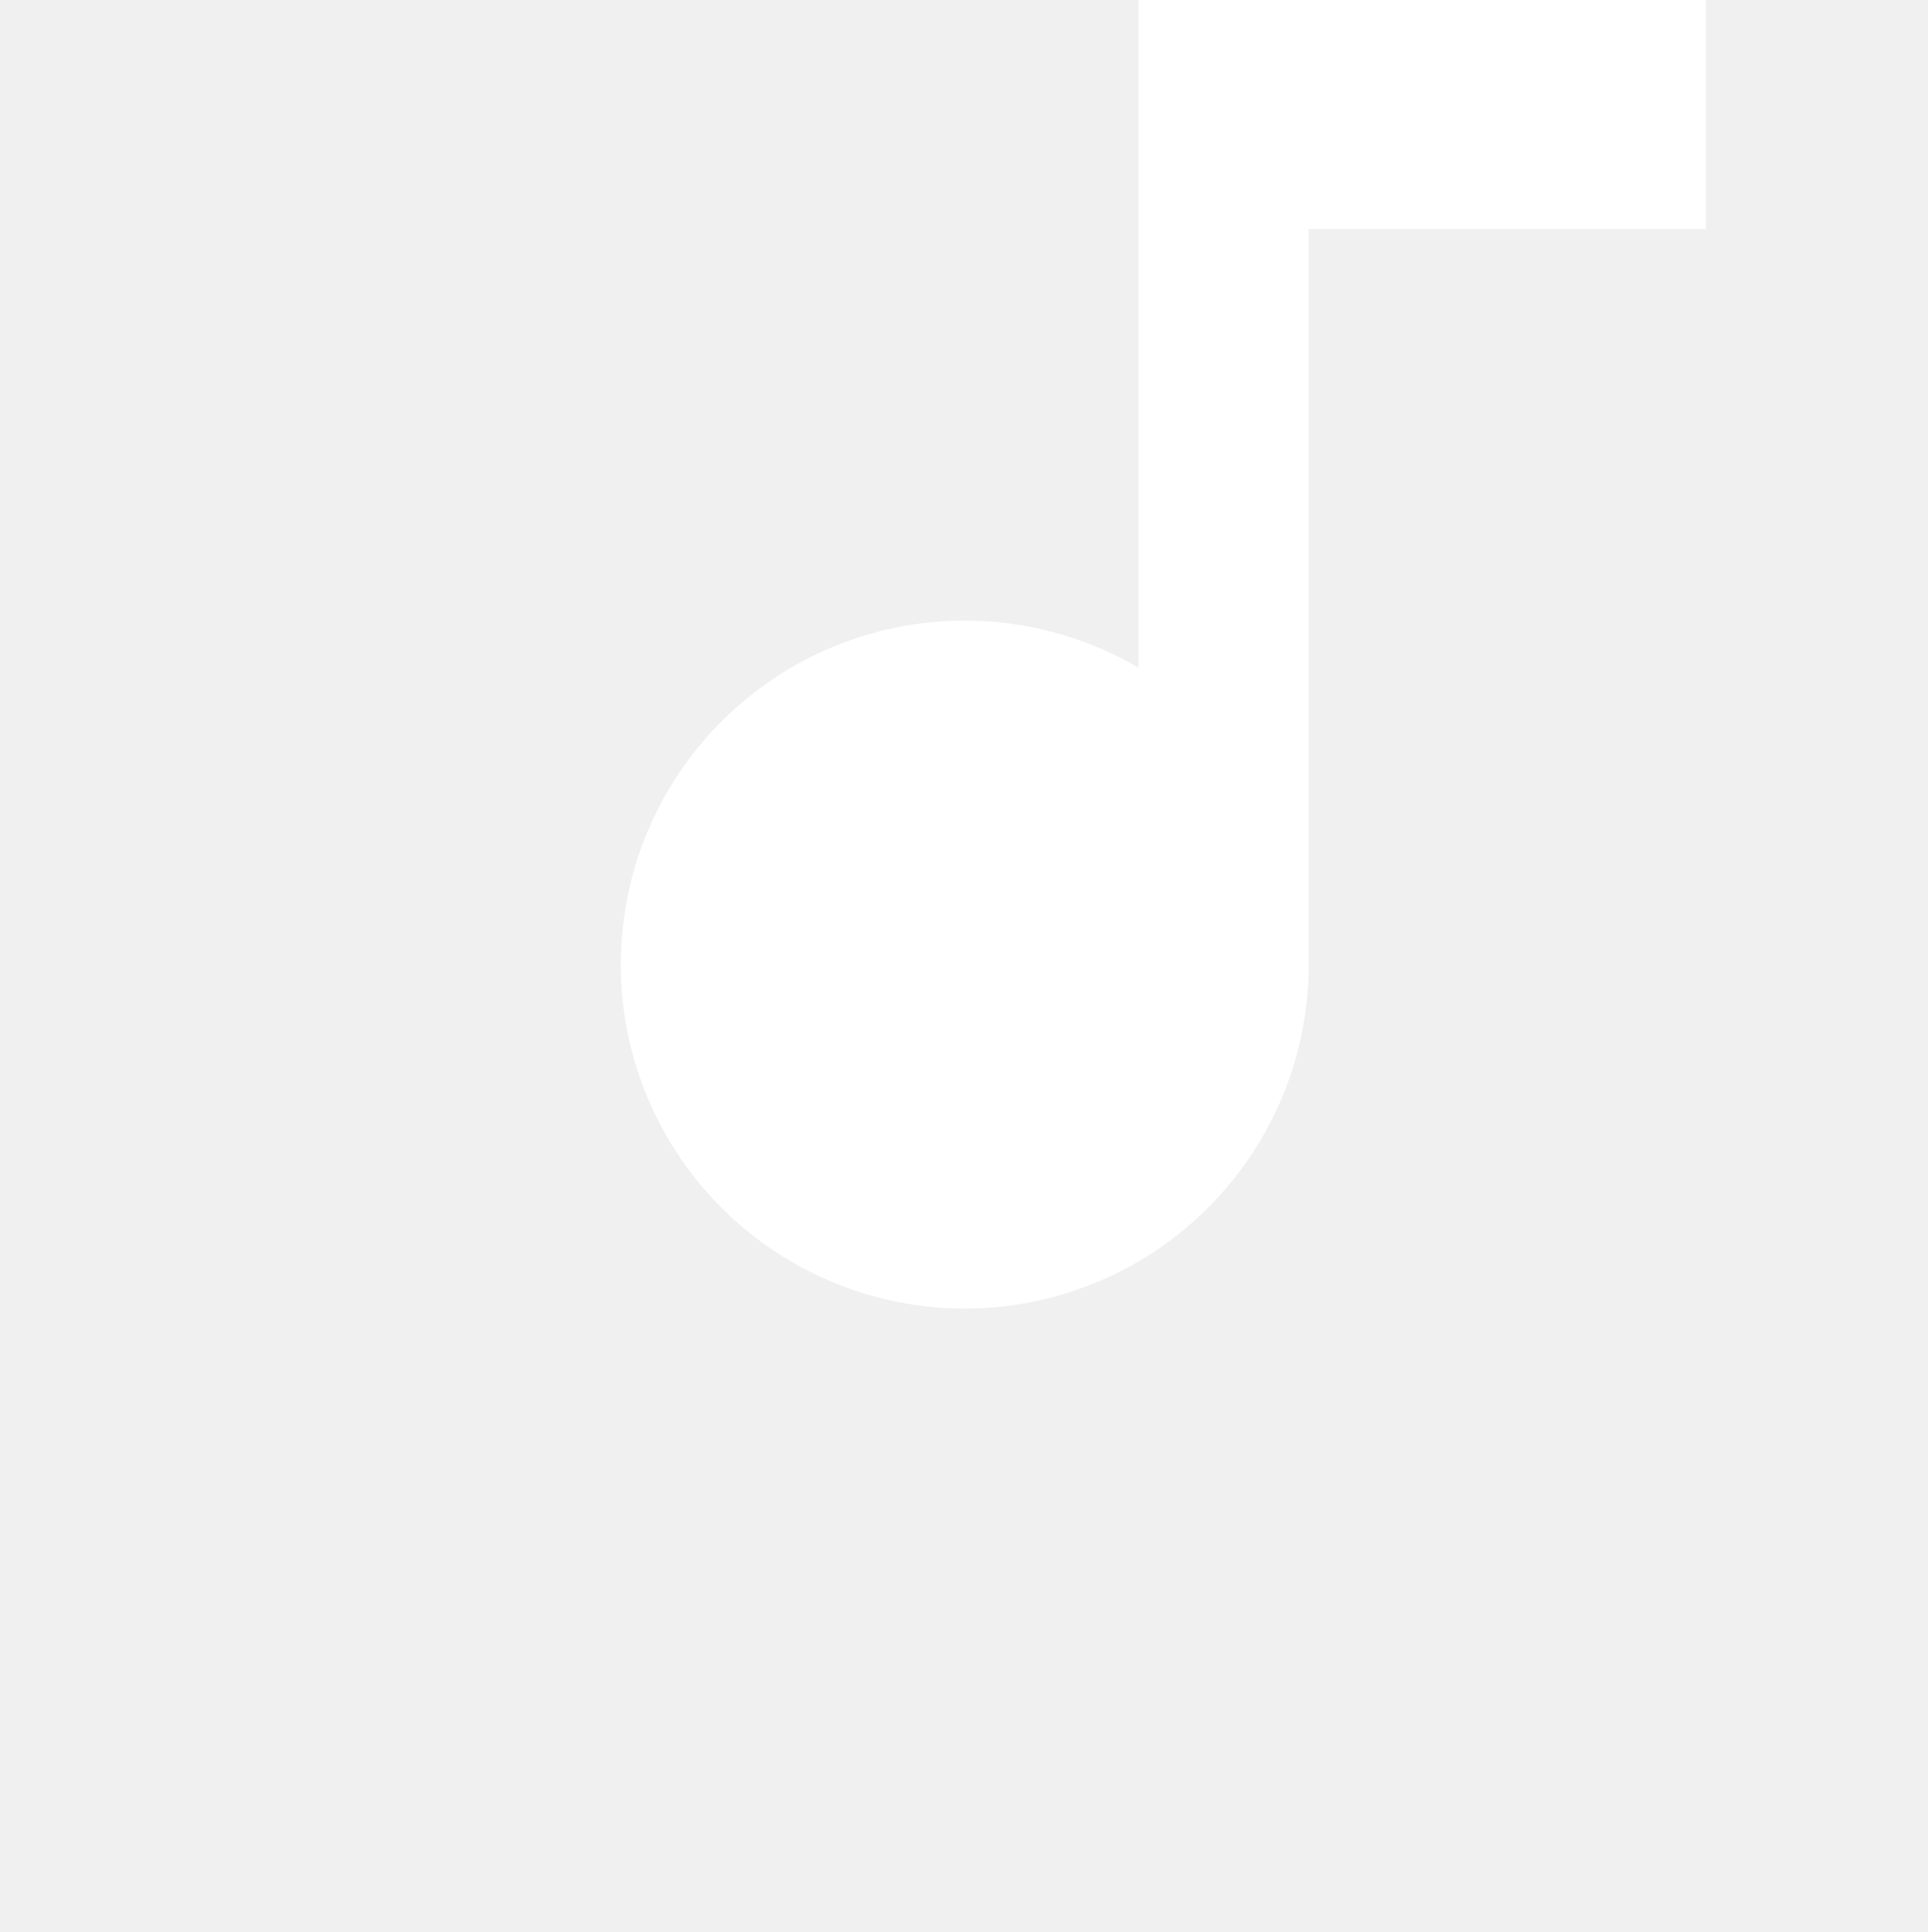
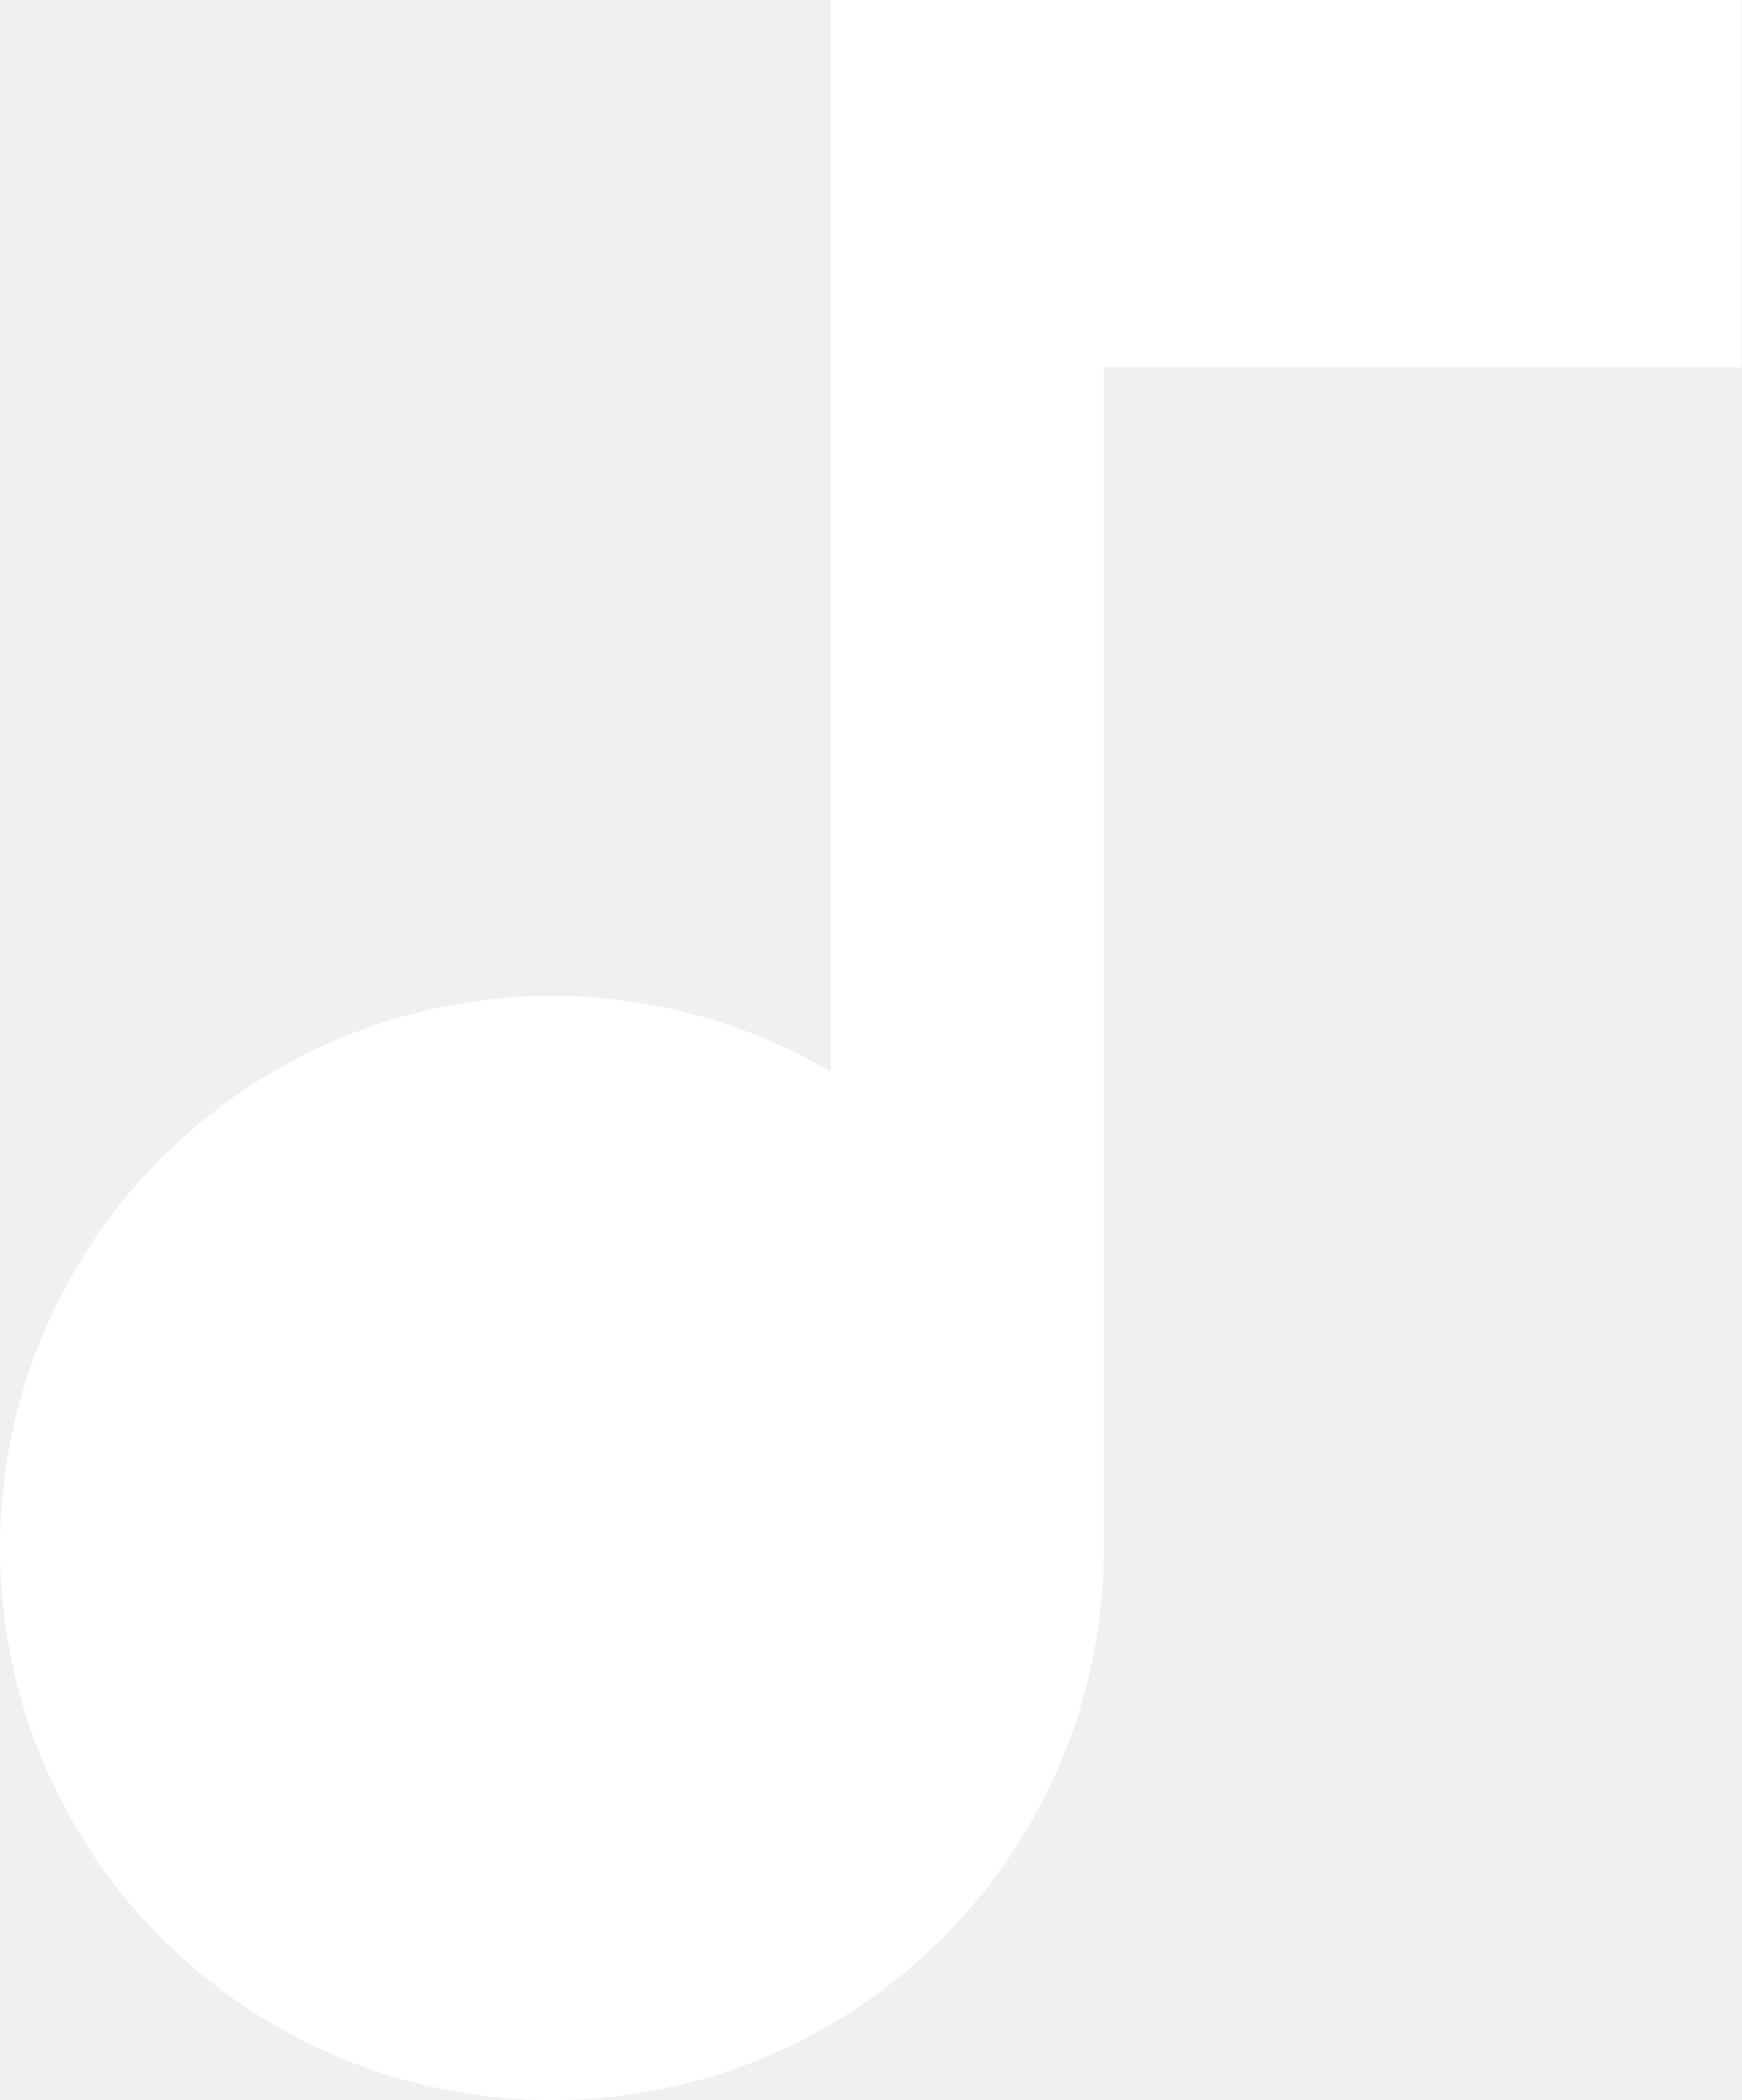
- <svg xmlns="http://www.w3.org/2000/svg" id="Lager_1" data-name="Lager 1" viewBox="0 0 299.38 300">
+ <svg xmlns="http://www.w3.org/2000/svg" id="Lager_1" data-name="Lager 1" viewBox="0 0 168.5 203.19">
  <defs>
-     <style>.cls-1{fill:none;}.cls-2{fill:#fff;}</style>
+     <style>.cls-1{fill:#fff;}</style>
  </defs>
-   <rect class="cls-1" width="299.38" height="300" />
-   <path id="vit" class="cls-2" d="M167.54,0H79.42V103.68a53.41,53.41,0,1,0,26.44,46.1V35.55h61.68Z" transform="translate(97.37)" />
+   <path id="vit" class="cls-1" d="M167.54,0H79.42V103.68a53.41,53.41,0,1,0,26.44,46.1V35.55h61.68Z" transform="translate(0.96)" />
</svg>
